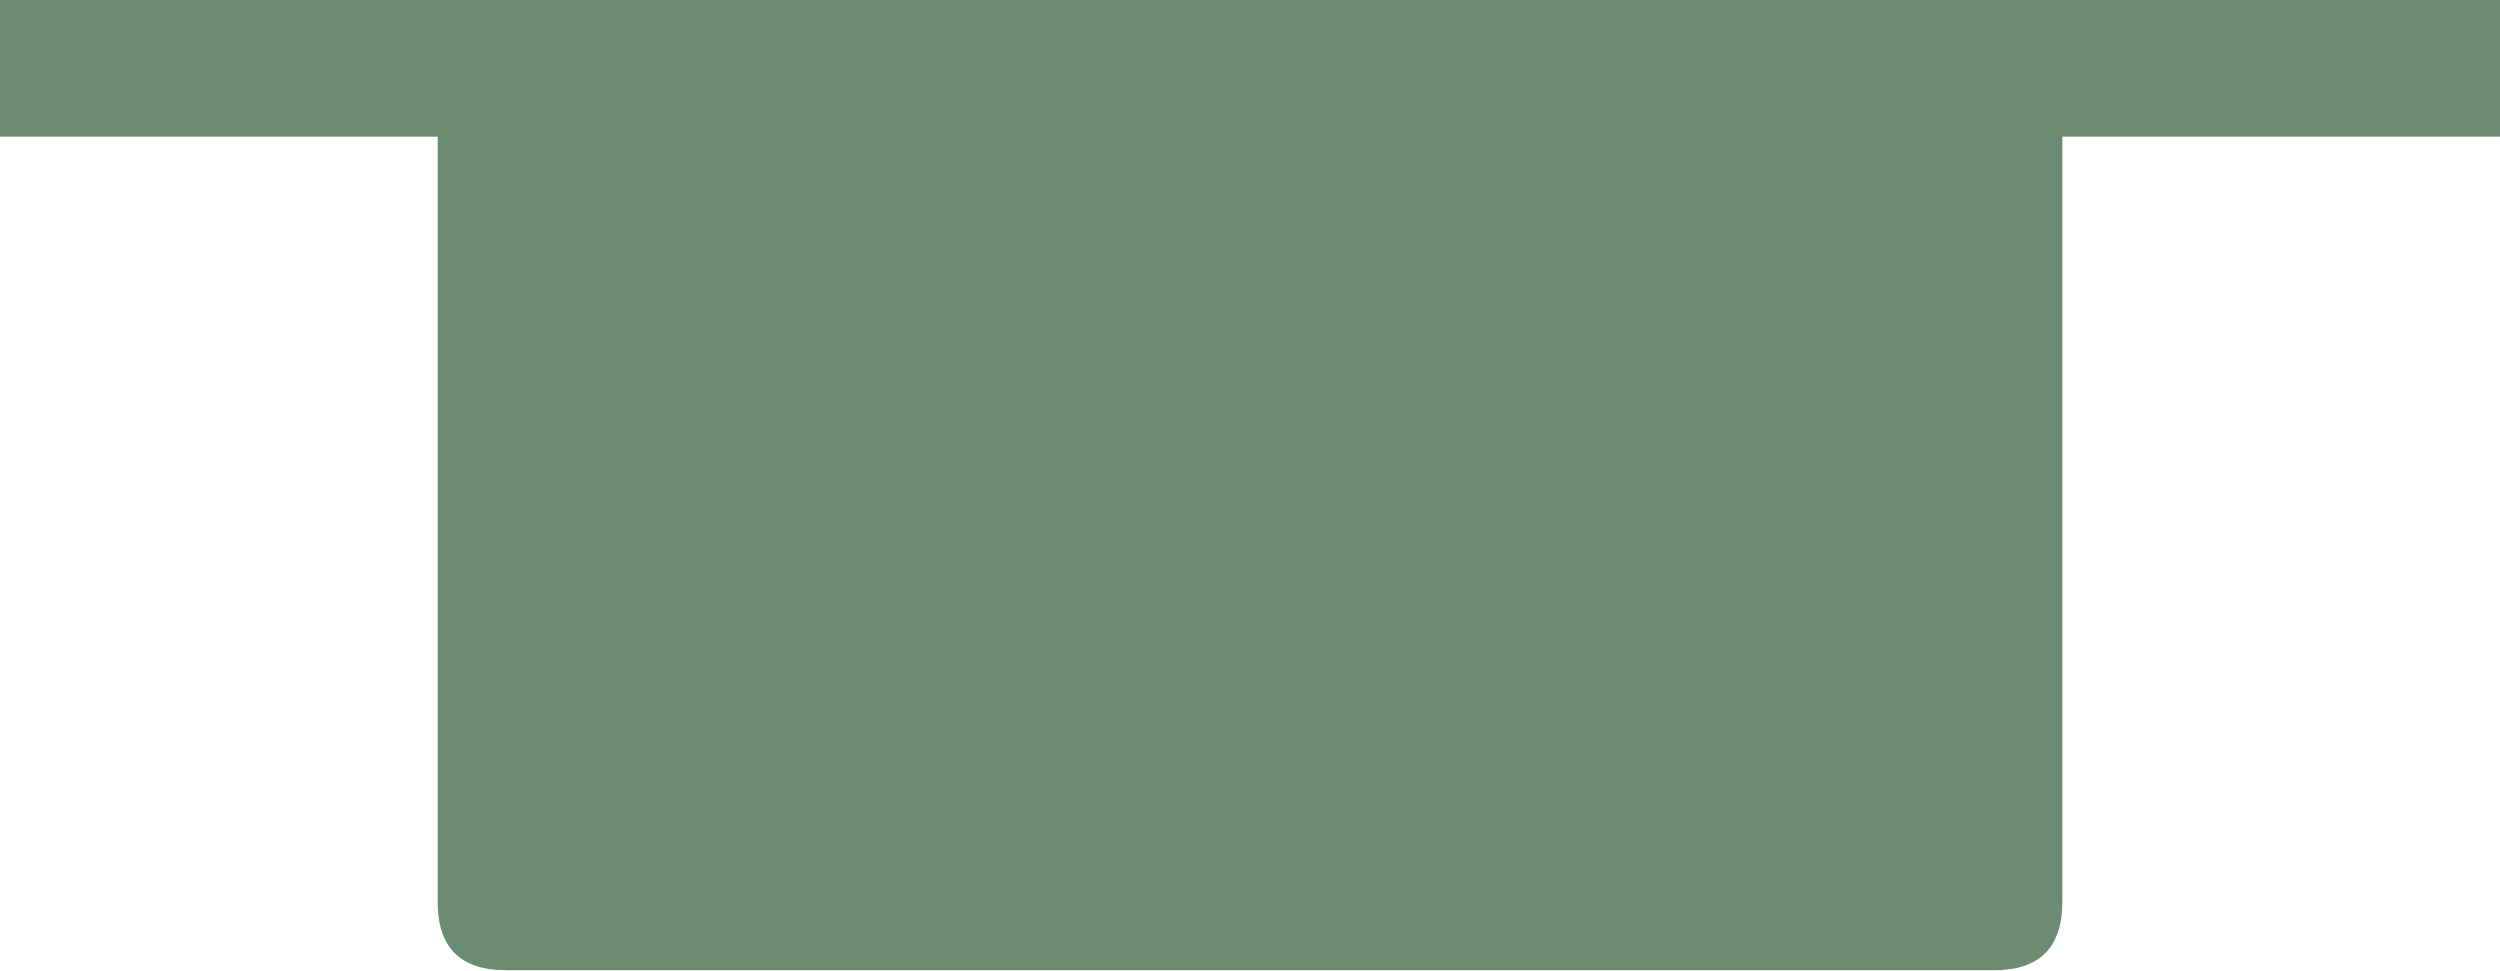
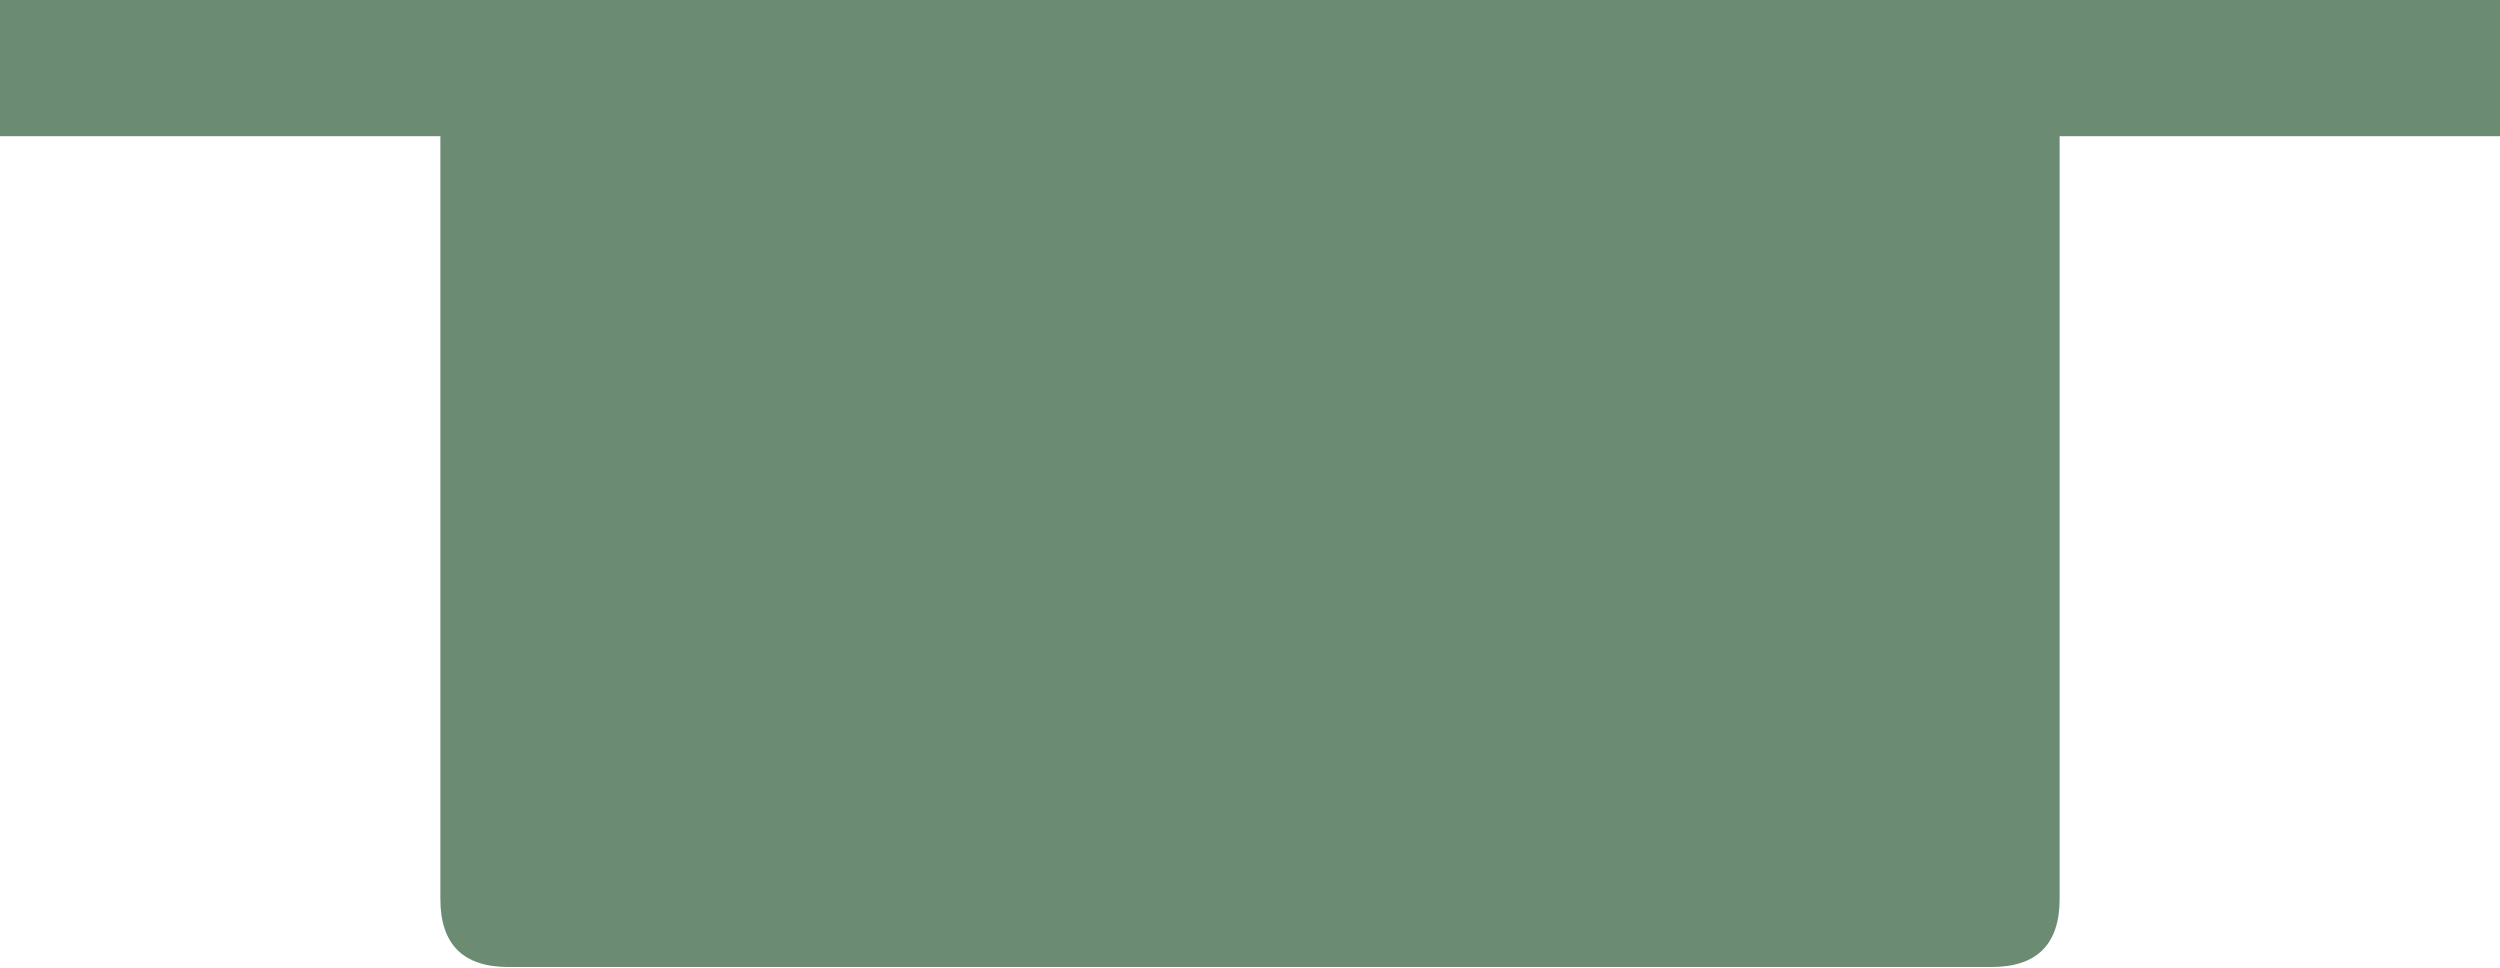
- <svg xmlns="http://www.w3.org/2000/svg" viewBox="0 24 329.3 127.8" width="329.3" height="127.8">
-   <rect x="0" y="24" width="329.3" height="18" fill="#6B8B72" />
-   <path fill="#6B8B72" d="M57.65 24H271.65V142.8Q271.65 151.8 262.65 151.8H66.65Q57.65 151.8 57.65 142.8Z" />
+ <svg xmlns="http://www.w3.org/2000/svg" viewBox="0 24 330.4 127.8" width="330.4" height="127.8">
+   <rect x="0" y="24" width="330.4" height="18" fill="#6B8B72" />
+   <path fill="#6B8B72" d="M58.2 24H272.2V142.8Q272.2 151.8 263.2 151.8H67.2Q58.2 151.8 58.2 142.8Z" />
</svg>
